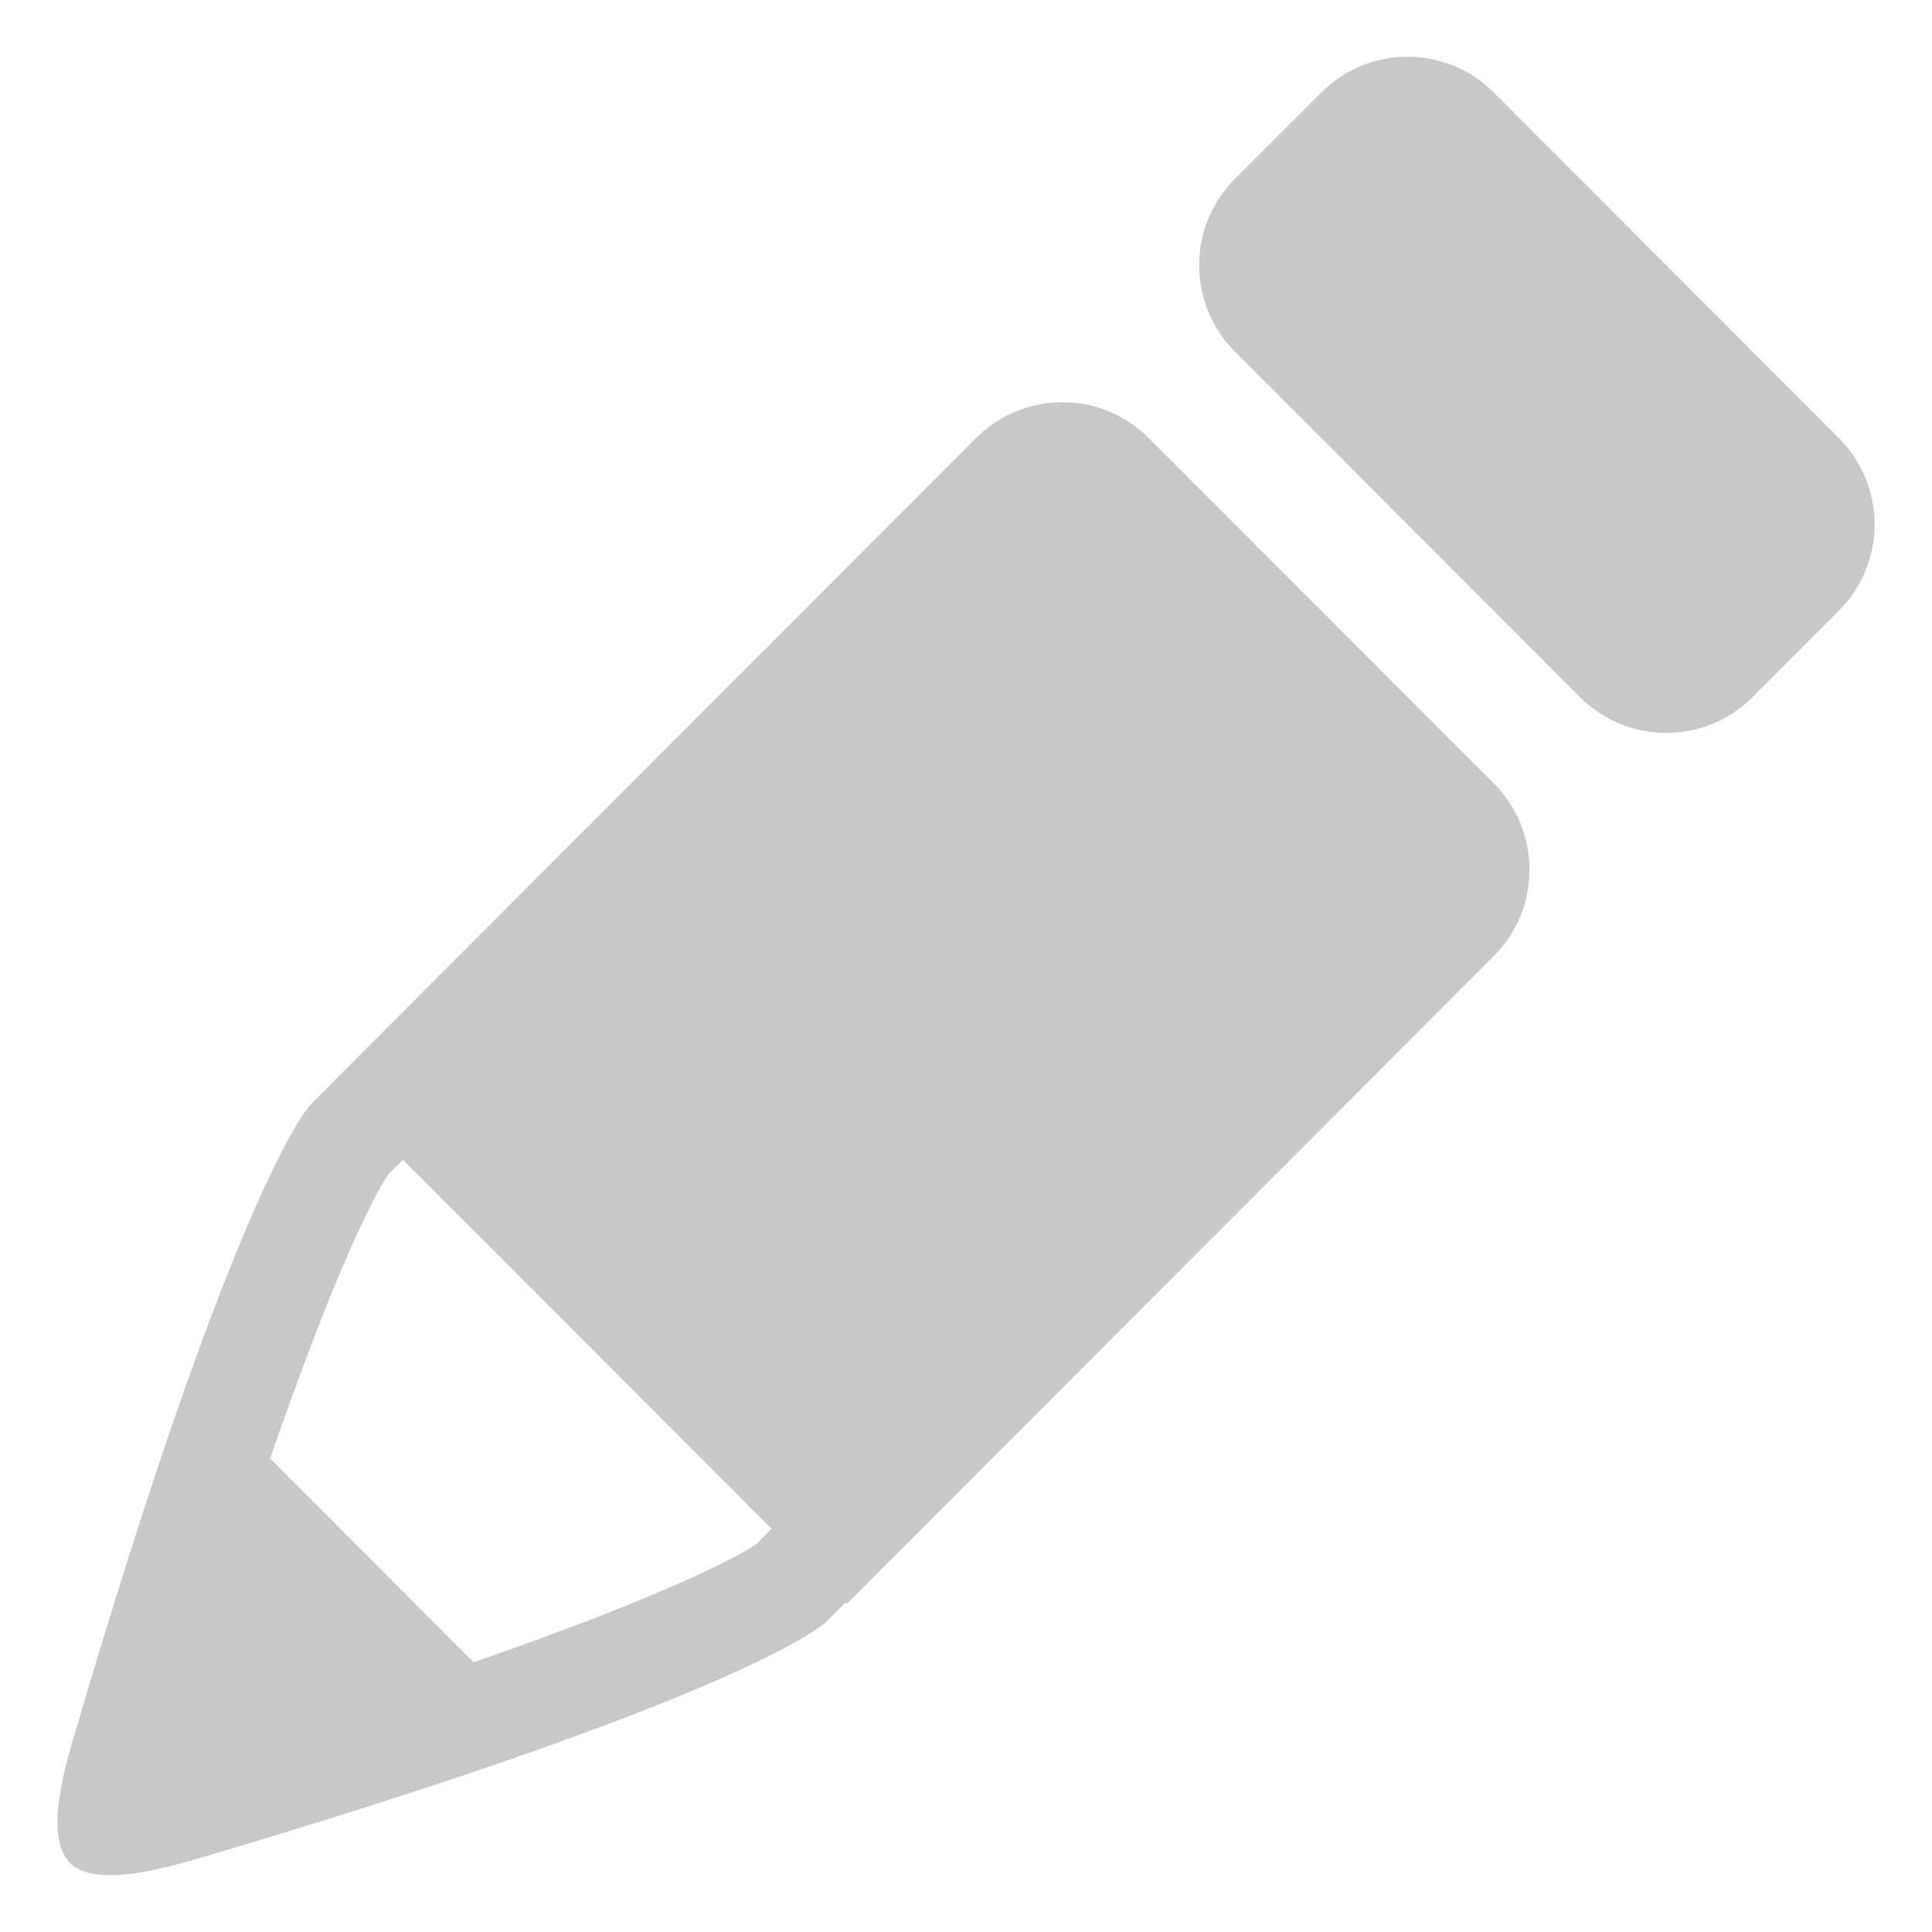
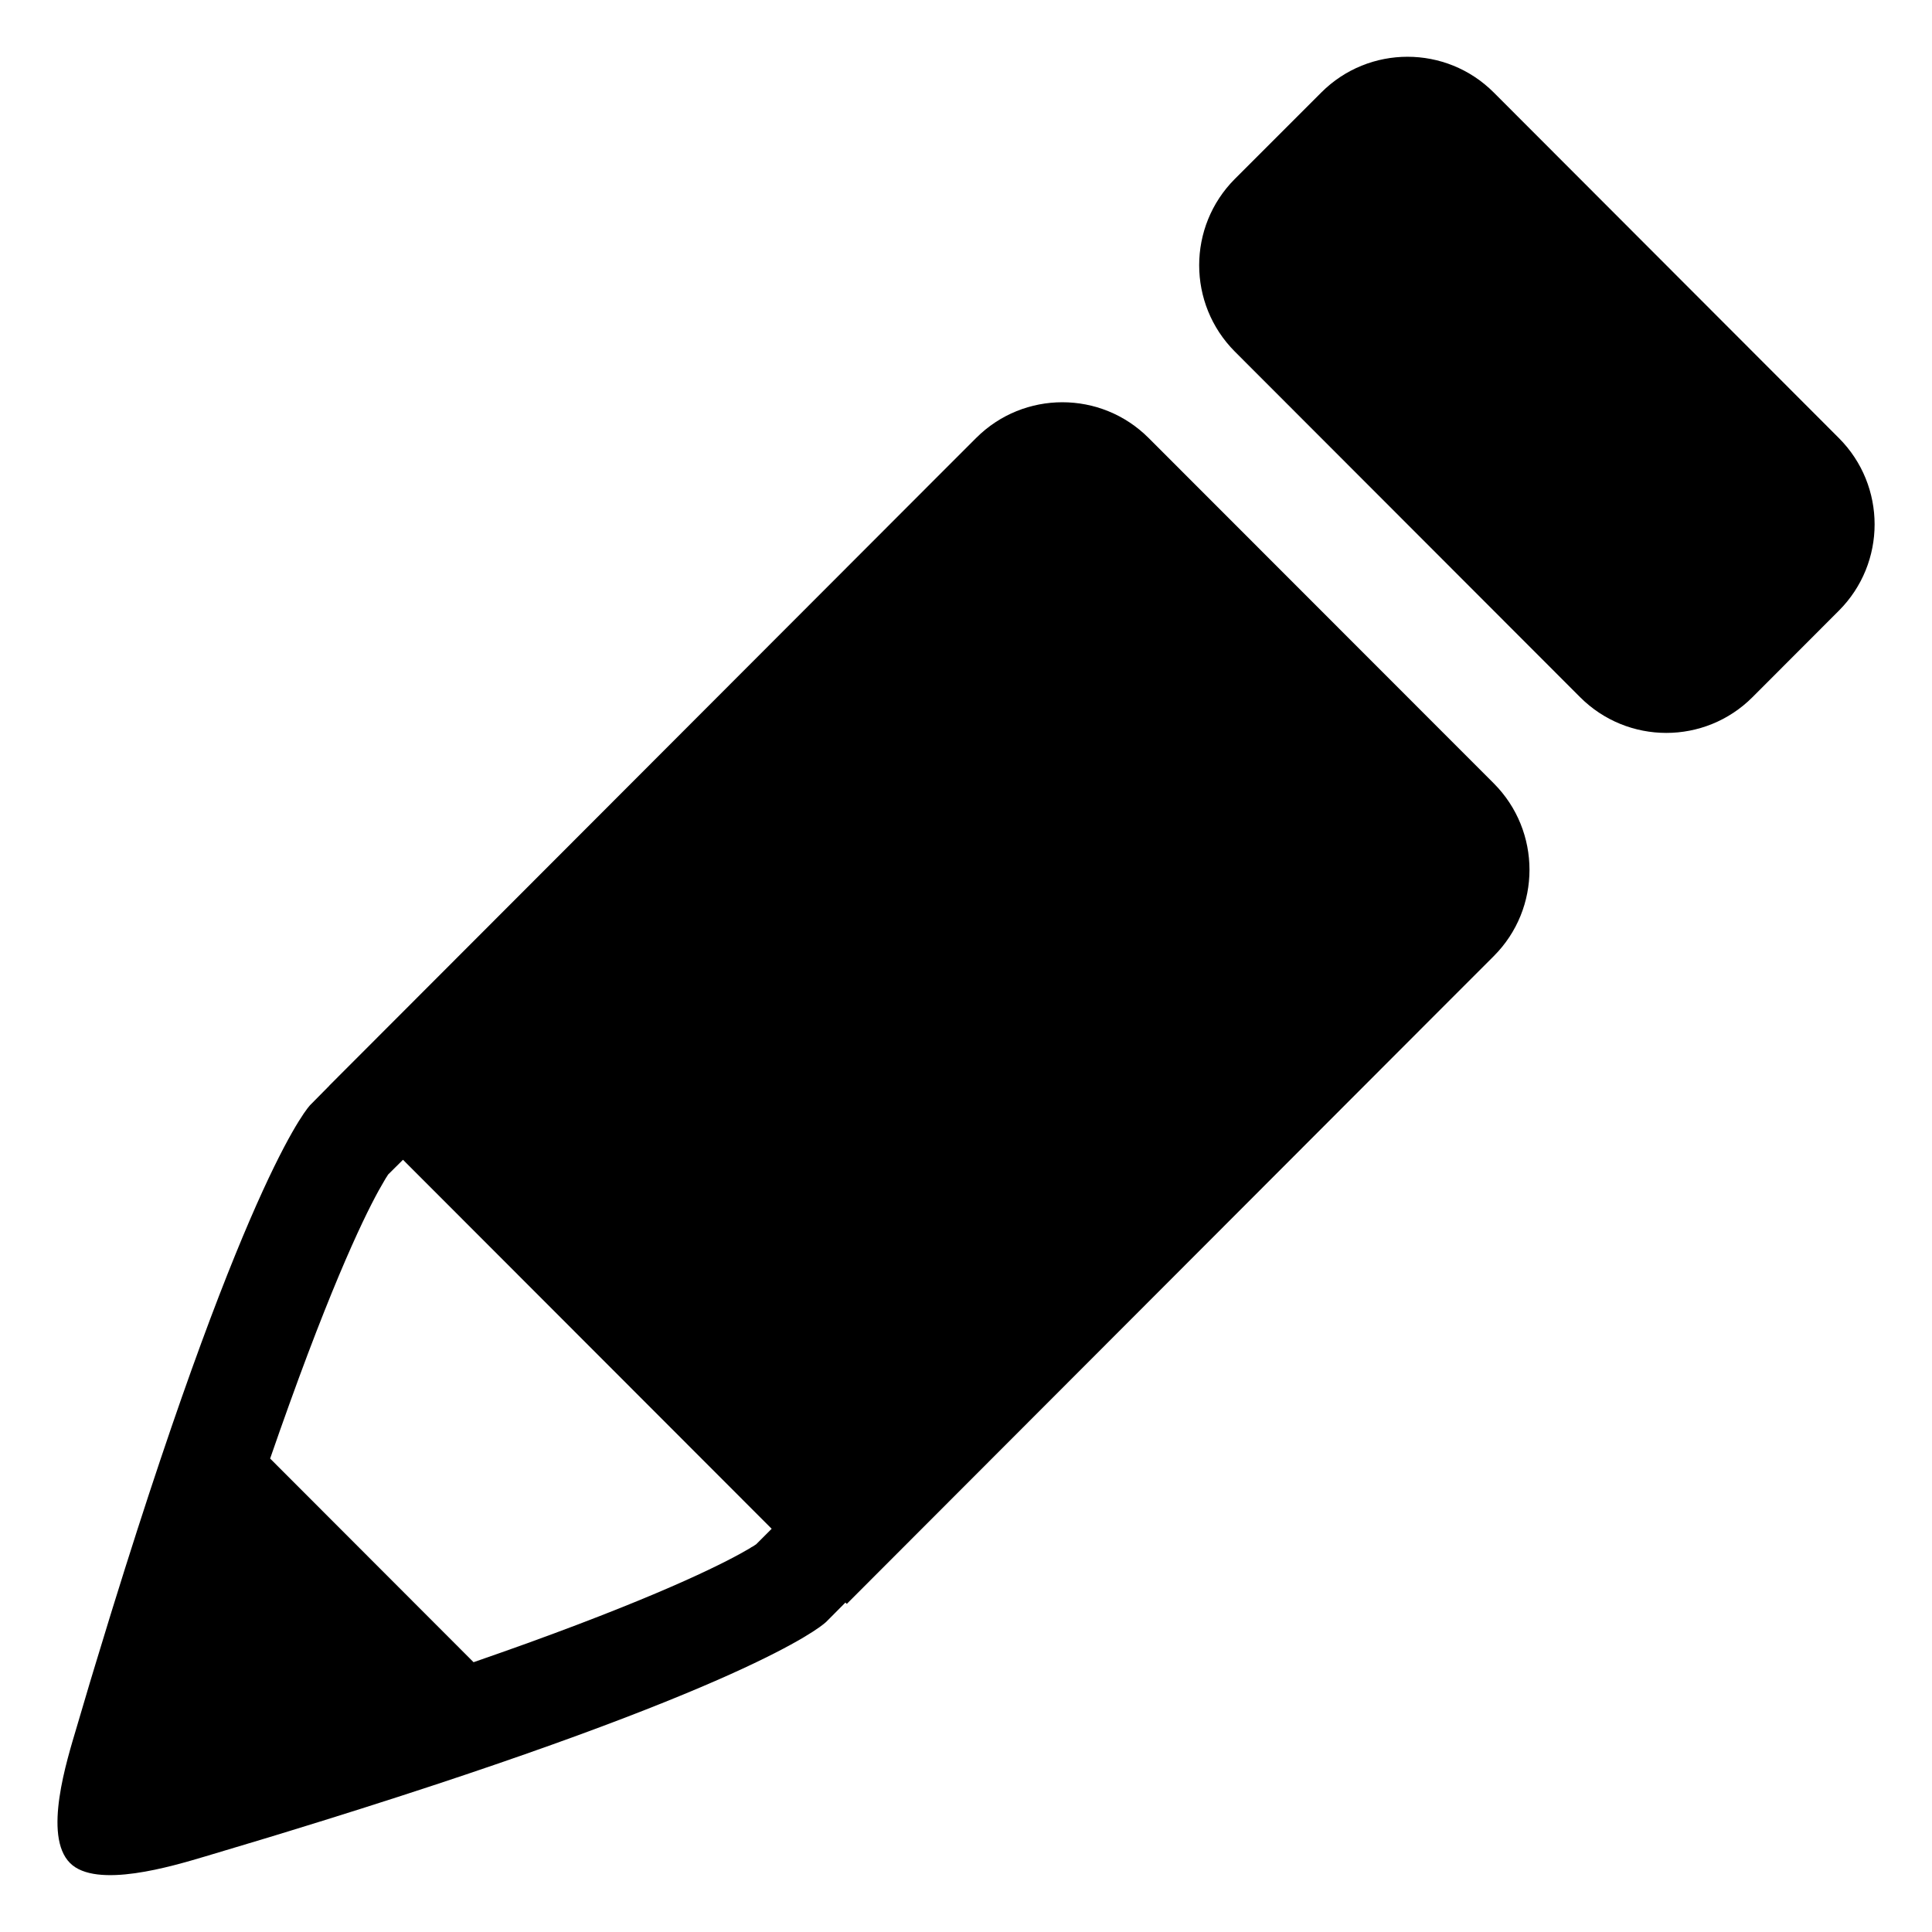
<svg xmlns="http://www.w3.org/2000/svg" width="17" height="17" fill="none">
  <g clip-path="url(#menu_inscribe_svg__a)">
-     <path fill-rule="evenodd" clip-rule="evenodd" d="M10.107 3.854a1.073 1.073 0 0 0-1.518 0l-.38.38-5.313 5.32h.001l-.167.169s-.534.537-1.74 4.43l-.025.081a75.638 75.638 0 0 0-.124.406l-.05.165a88.32 88.32 0 0 0-.116.392c-.087.294-.298.956-.059 1.196.23.231.9.028 1.193-.059a91.377 91.377 0 0 0 .56-.168l.183-.056.223-.069.065-.02c3.703-1.153 4.368-1.694 4.423-1.744l.005-.004.171-.172.012.012 5.313-5.32.38-.38c.419-.419.419-1.1 0-1.52l-3.037-3.039Zm-3.45 9.732a.539.539 0 0 1-.03.02l-.015.008a5.01 5.01 0 0 1-.015.01c-.177.105-.695.378-1.954.834-.148.053-.308.11-.476.168l-1.79-1.792c.059-.17.115-.33.169-.479.455-1.264.727-1.785.833-1.961l.007-.012.01-.017.008-.012.011-.018.131-.13 3.244 3.247-.134.134Zm9.523-9.732L13.144.814a1.073 1.073 0 0 0-1.518 0l-.76.76c-.419.42-.419 1.1 0 1.52l3.037 3.04c.419.42 1.099.42 1.518 0l.759-.76c.42-.42.42-1.1 0-1.52Z" fill="#c8c8c8" />
+     <path fill-rule="evenodd" clip-rule="evenodd" d="M10.107 3.854a1.073 1.073 0 0 0-1.518 0l-.38.38-5.313 5.32h.001l-.167.169s-.534.537-1.74 4.43l-.025.081a75.638 75.638 0 0 0-.124.406l-.05.165a88.32 88.32 0 0 0-.116.392c-.087.294-.298.956-.059 1.196.23.231.9.028 1.193-.059a91.377 91.377 0 0 0 .56-.168l.183-.056.223-.069.065-.02c3.703-1.153 4.368-1.694 4.423-1.744l.005-.004.171-.172.012.012 5.313-5.32.38-.38c.419-.419.419-1.1 0-1.52l-3.037-3.039Zm-3.45 9.732a.539.539 0 0 1-.03.02l-.015.008a5.01 5.01 0 0 1-.015.01c-.177.105-.695.378-1.954.834-.148.053-.308.11-.476.168l-1.79-1.792c.059-.17.115-.33.169-.479.455-1.264.727-1.785.833-1.961l.007-.012.01-.017.008-.012.011-.018.131-.13 3.244 3.247-.134.134Zm9.523-9.732L13.144.814a1.073 1.073 0 0 0-1.518 0l-.76.76c-.419.42-.419 1.1 0 1.52l3.037 3.04c.419.42 1.099.42 1.518 0l.759-.76c.42-.42.42-1.1 0-1.52Z" fill="#000" />
  </g>
  <defs>
    <clipPath id="menu_inscribe_svg__a">
      <path fill="currentColor" transform="translate(.5 .5)" d="M0 0h16v16H0z" />
    </clipPath>
  </defs>
</svg>
